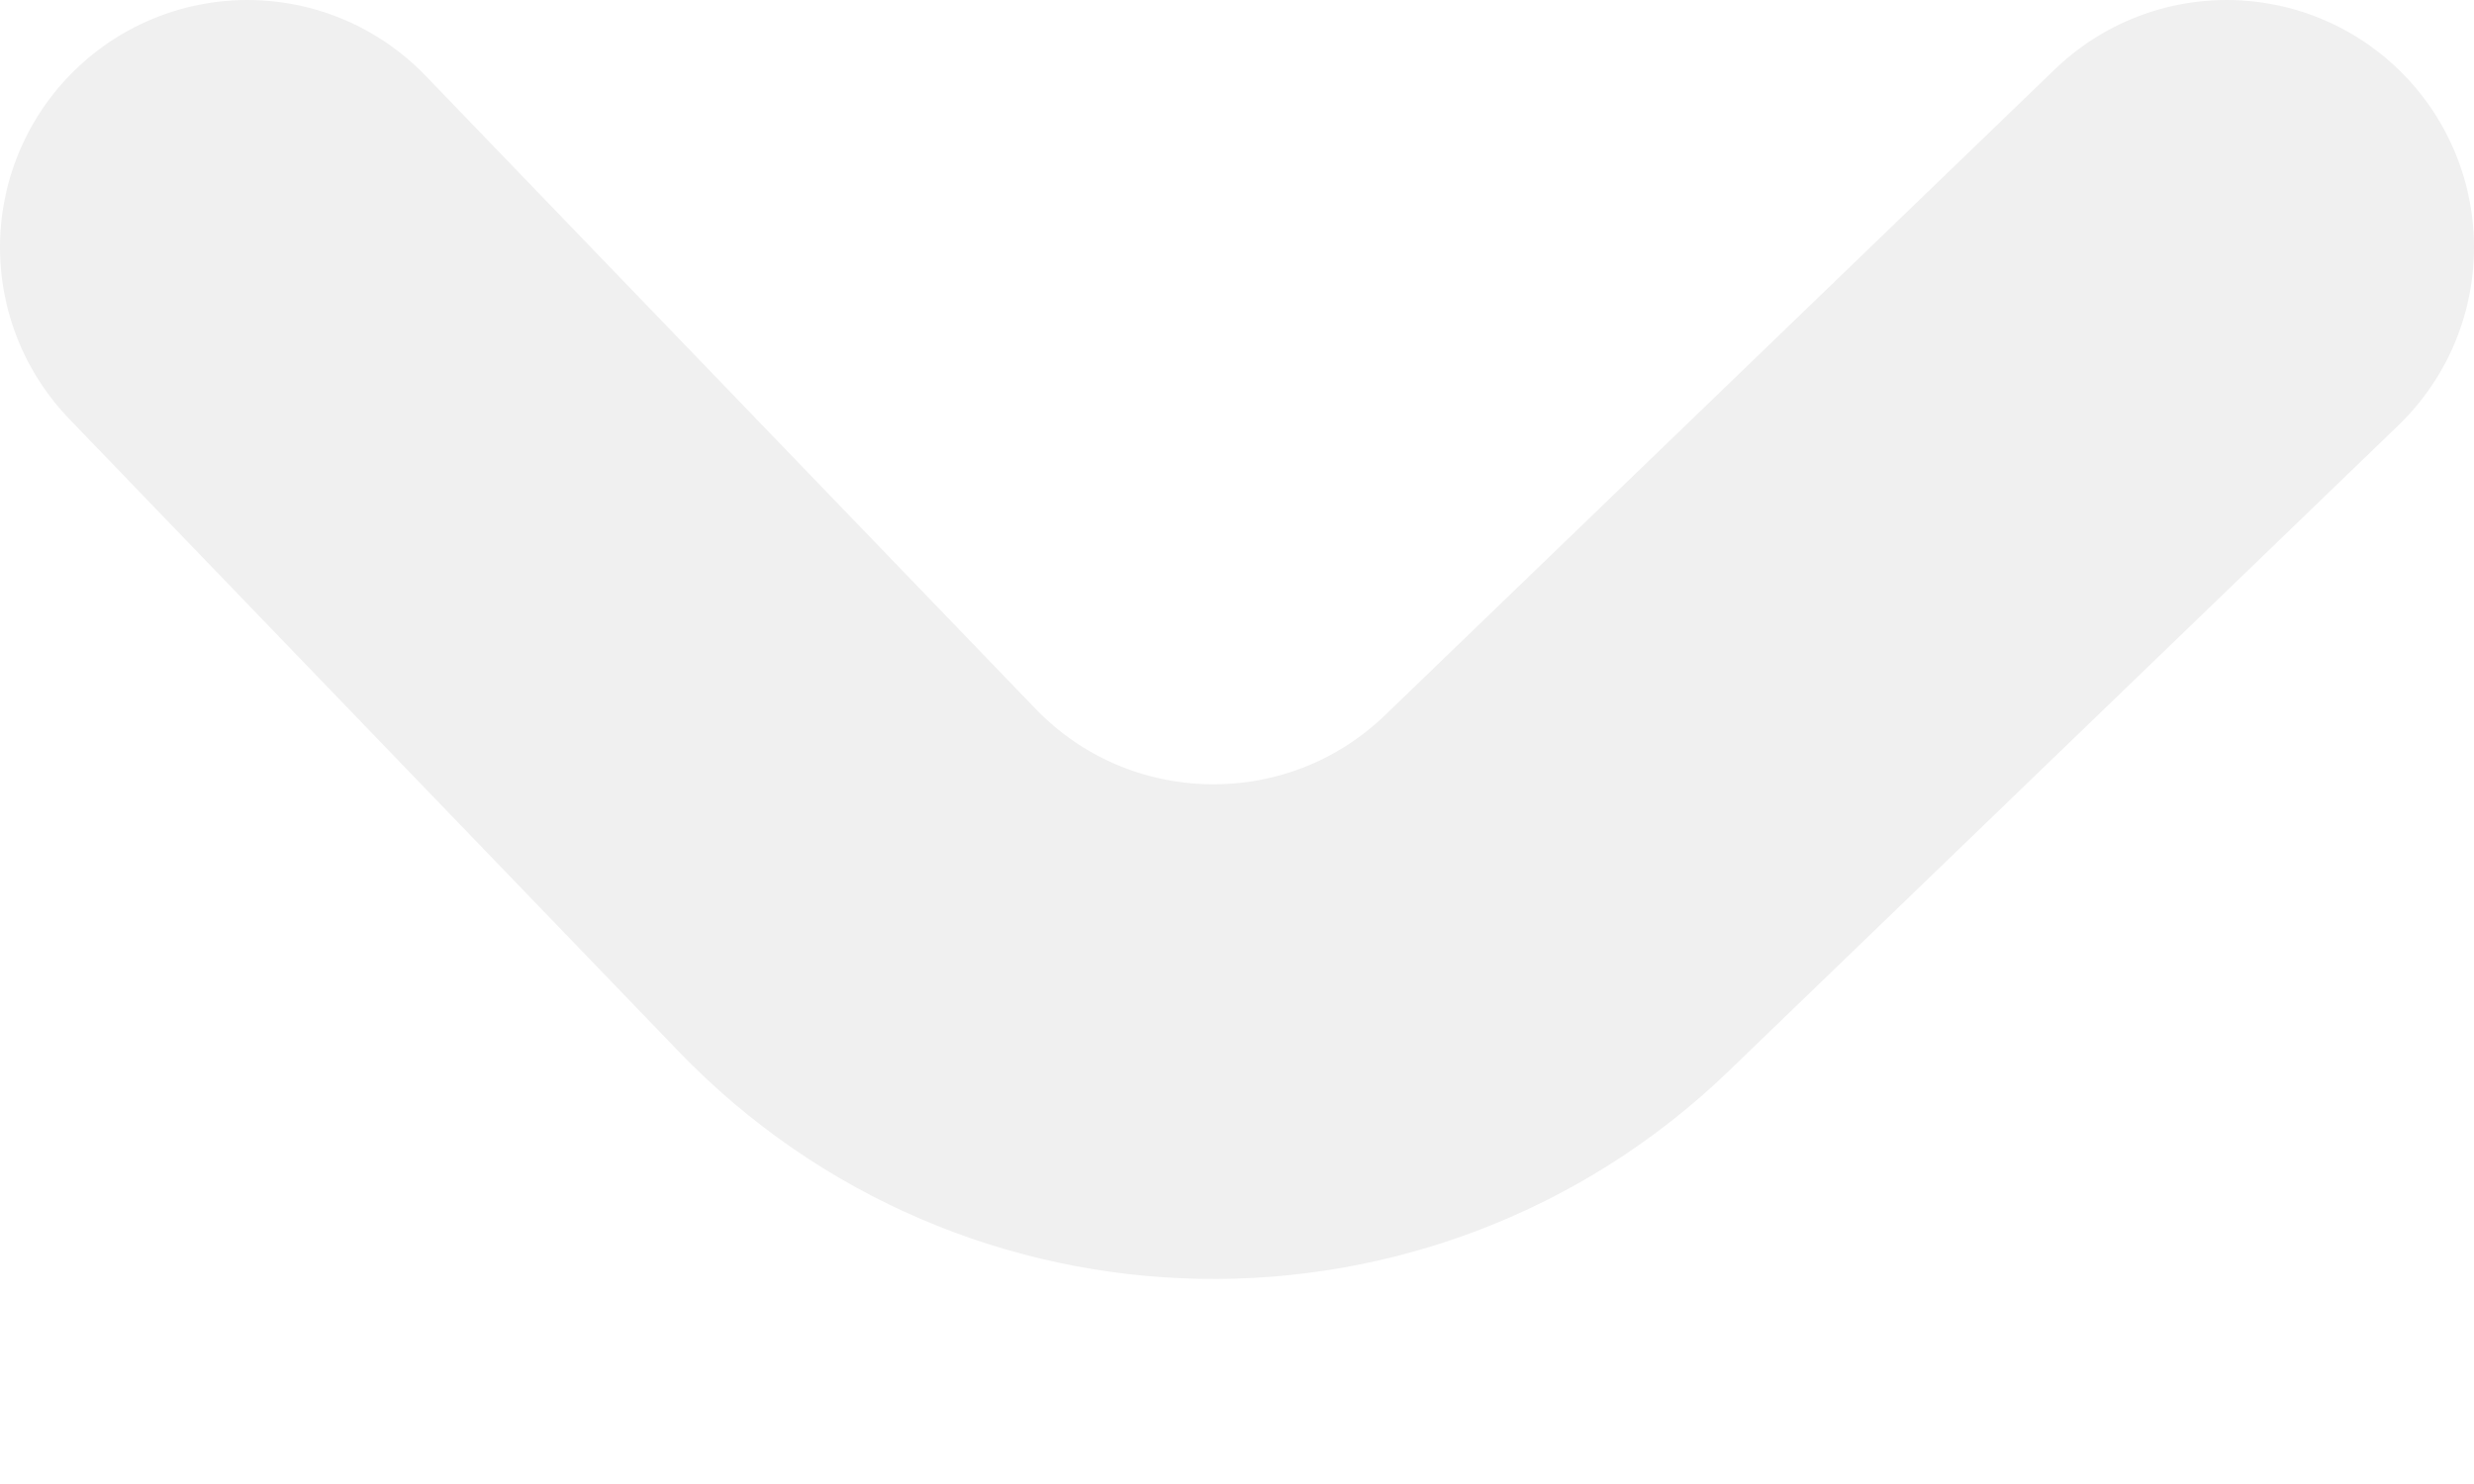
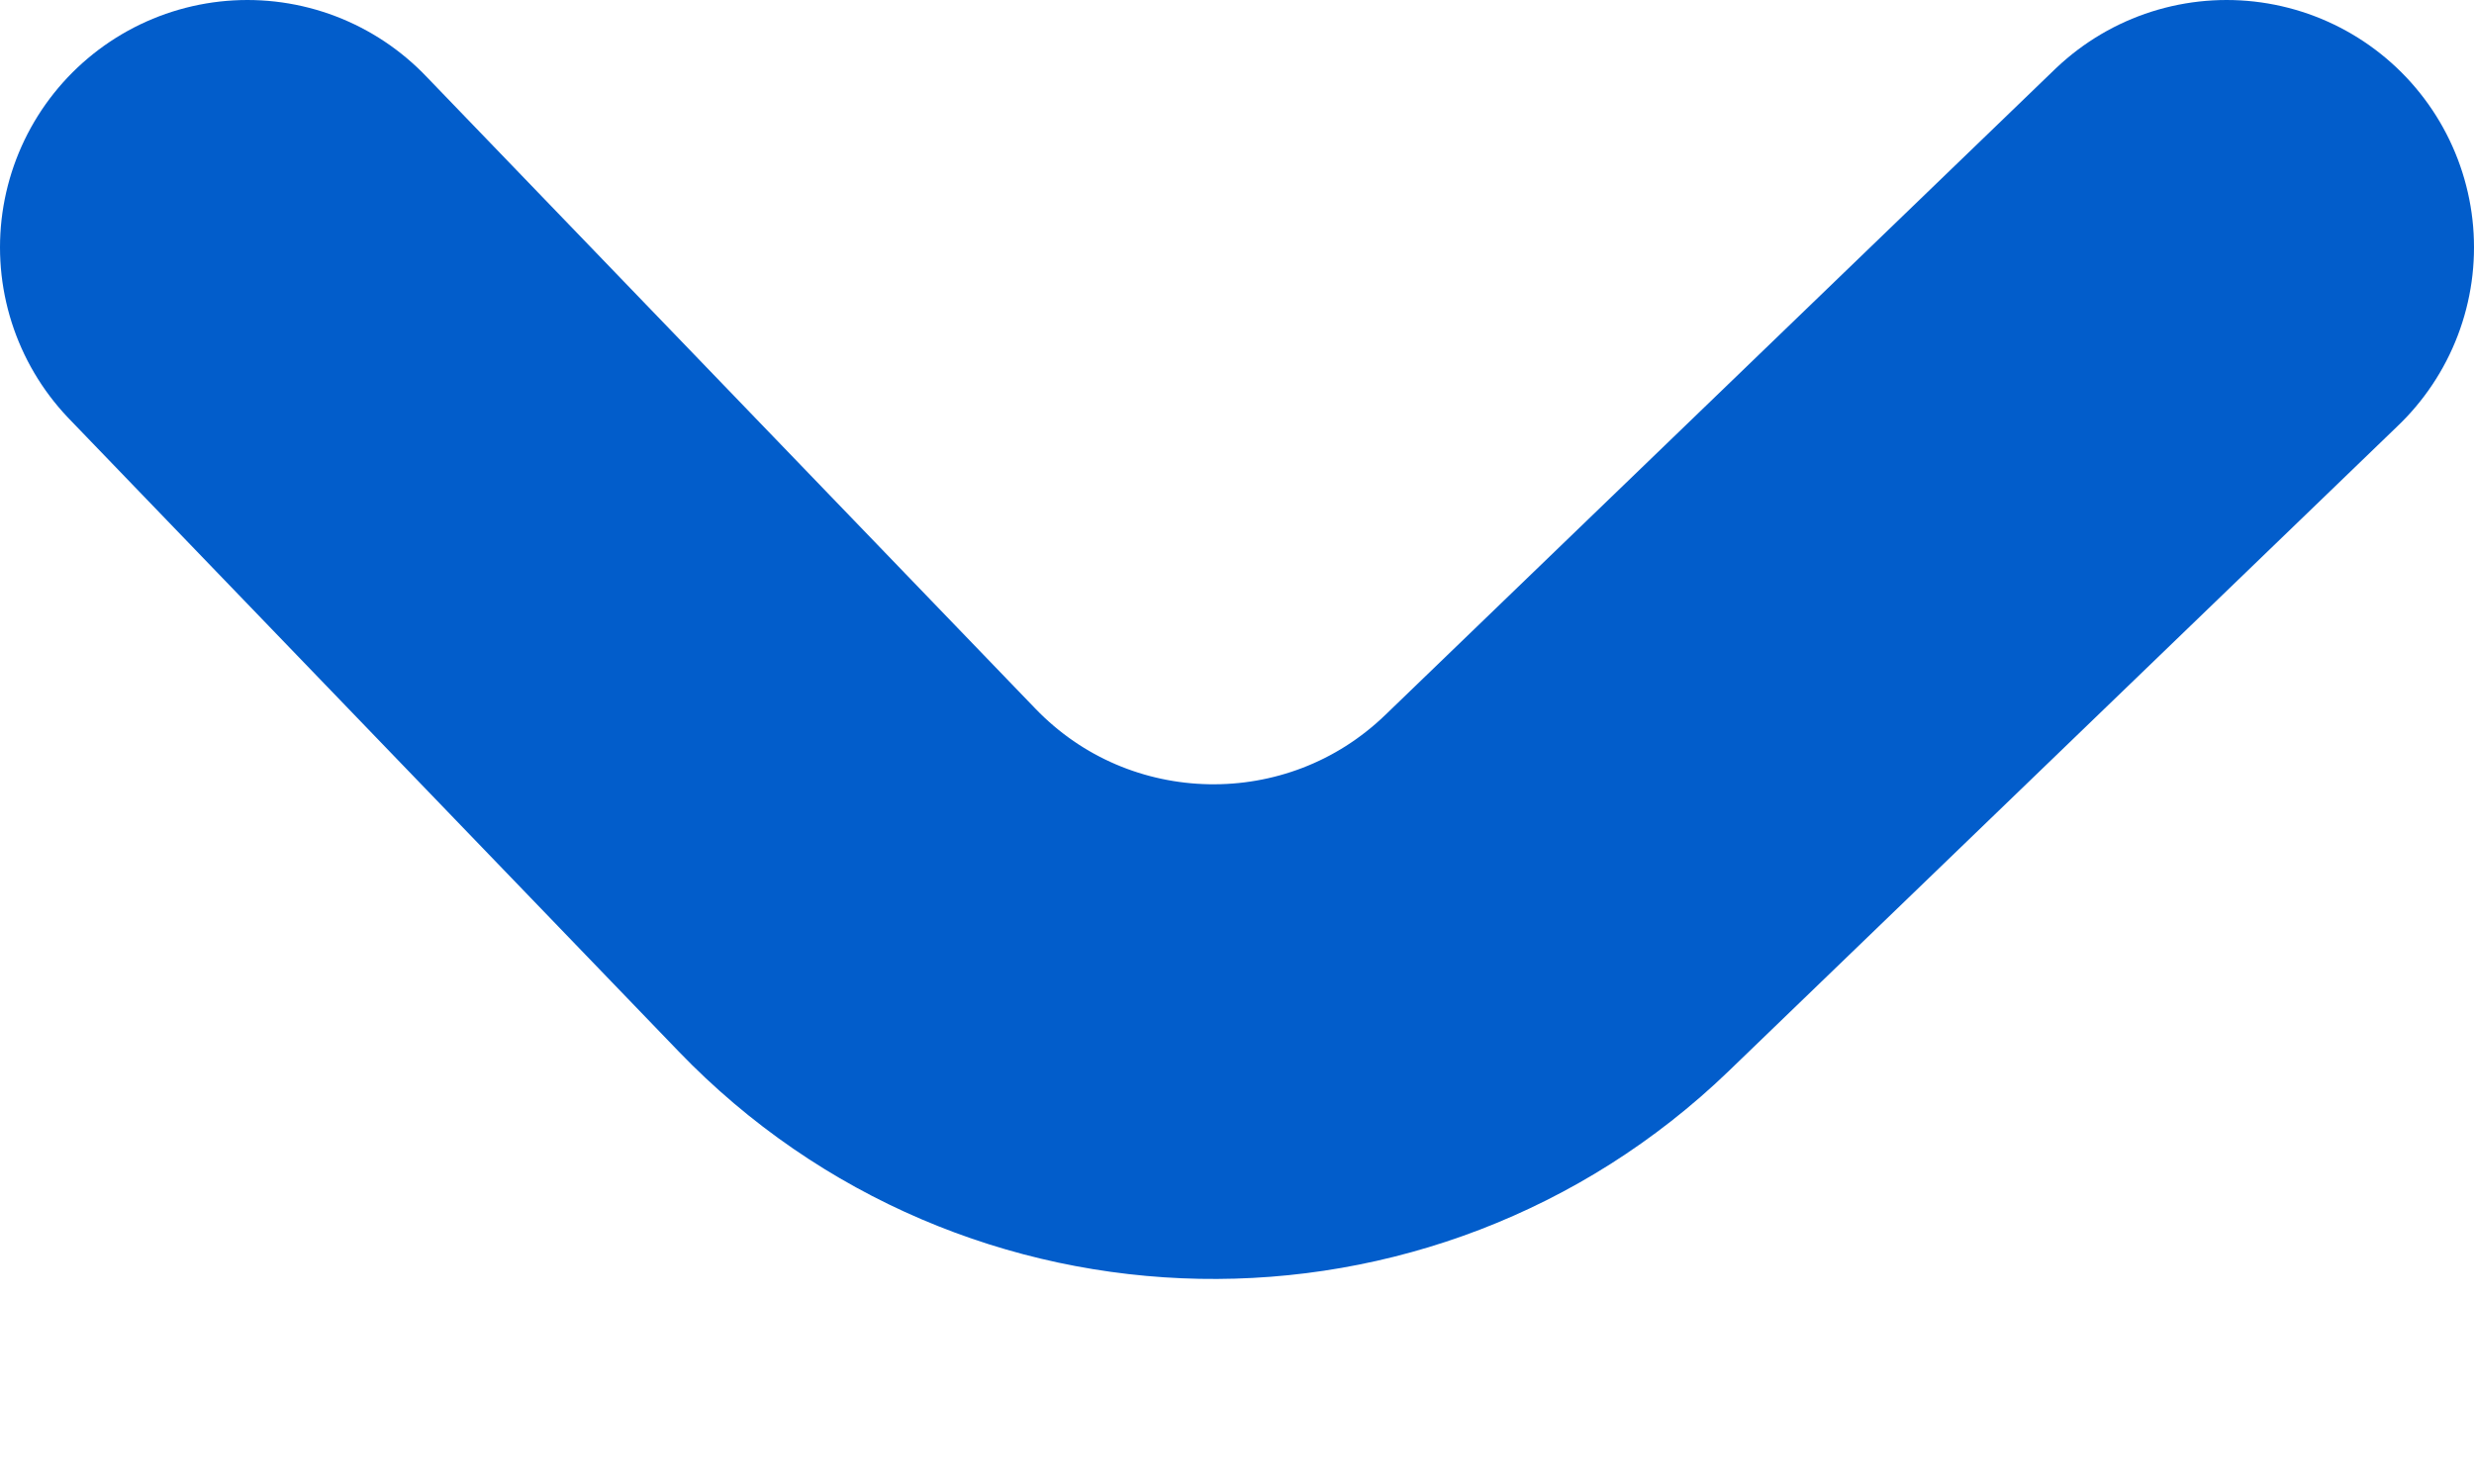
<svg xmlns="http://www.w3.org/2000/svg" width="10" height="6" viewBox="0 0 10 6" fill="none">
-   <path d="M1 1L3.464 3.558C4.23 4.354 5.497 4.378 6.293 3.611L9 1" stroke="#F0F0F0" stroke-width="2" stroke-linecap="round" />
+   <path d="M1 1L3.464 3.558C4.23 4.354 5.497 4.378 6.293 3.611L9 1" stroke="#025DCB" stroke-width="2" stroke-linecap="round" />
</svg>
